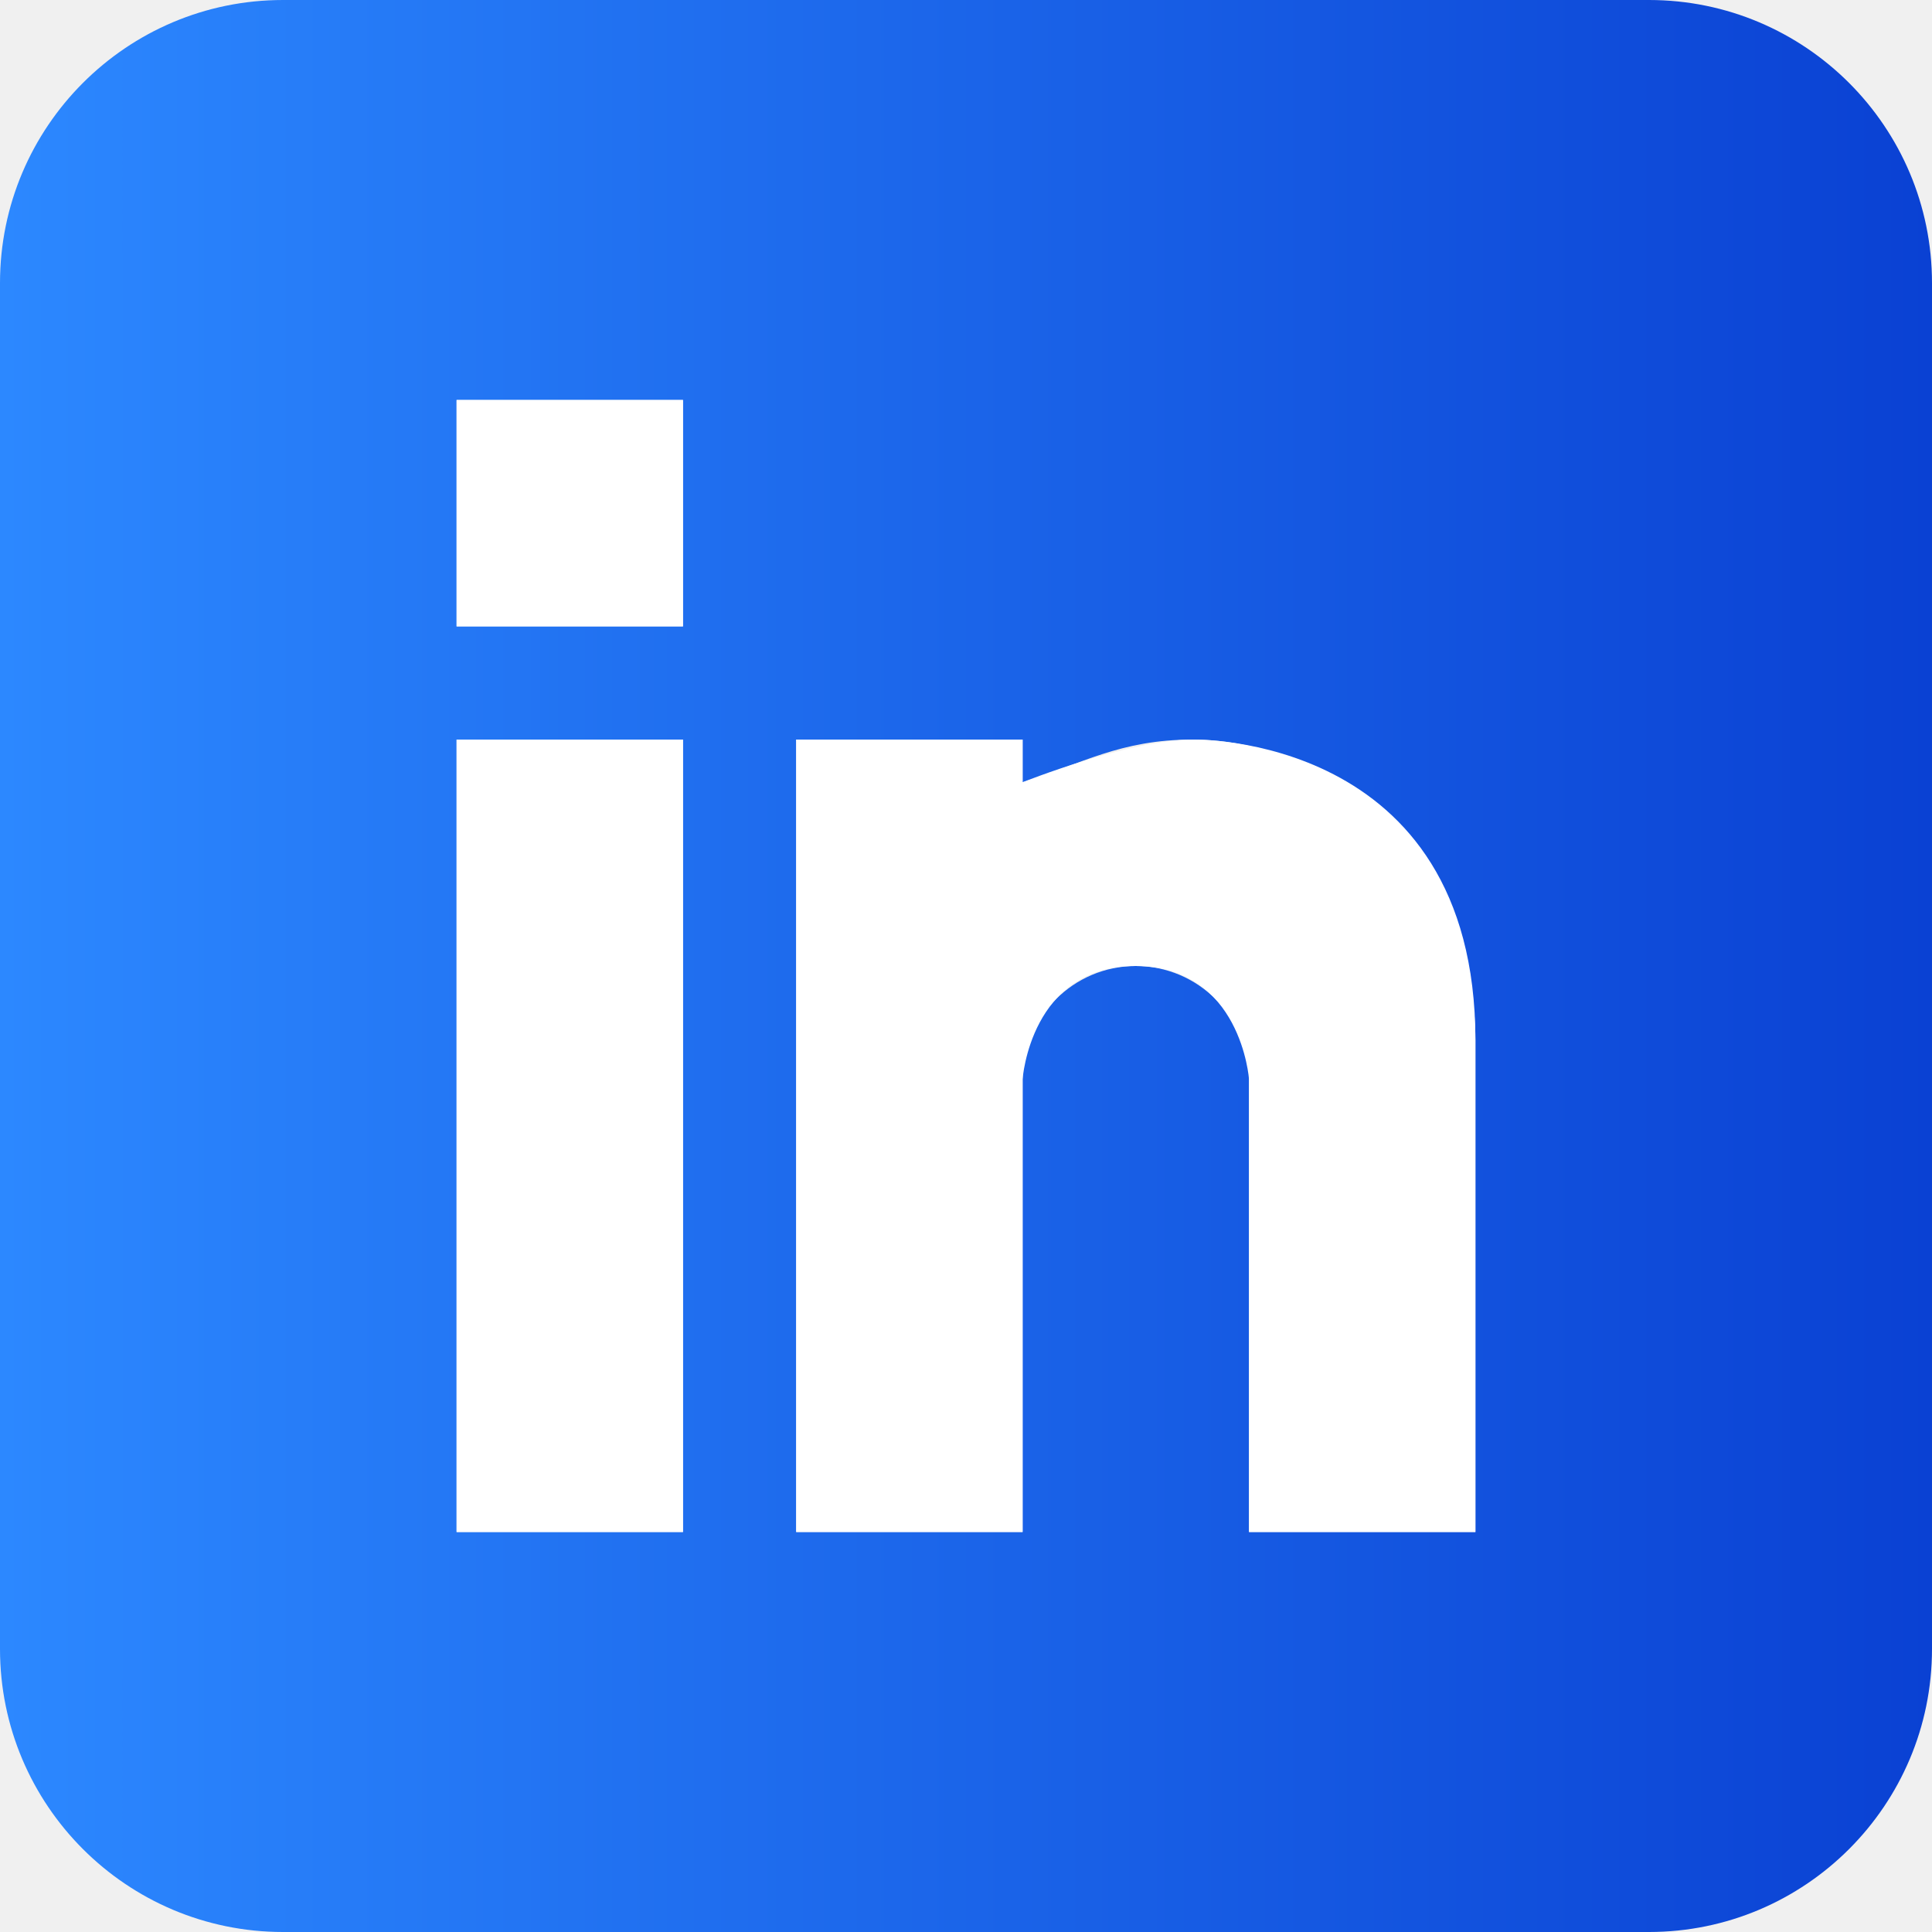
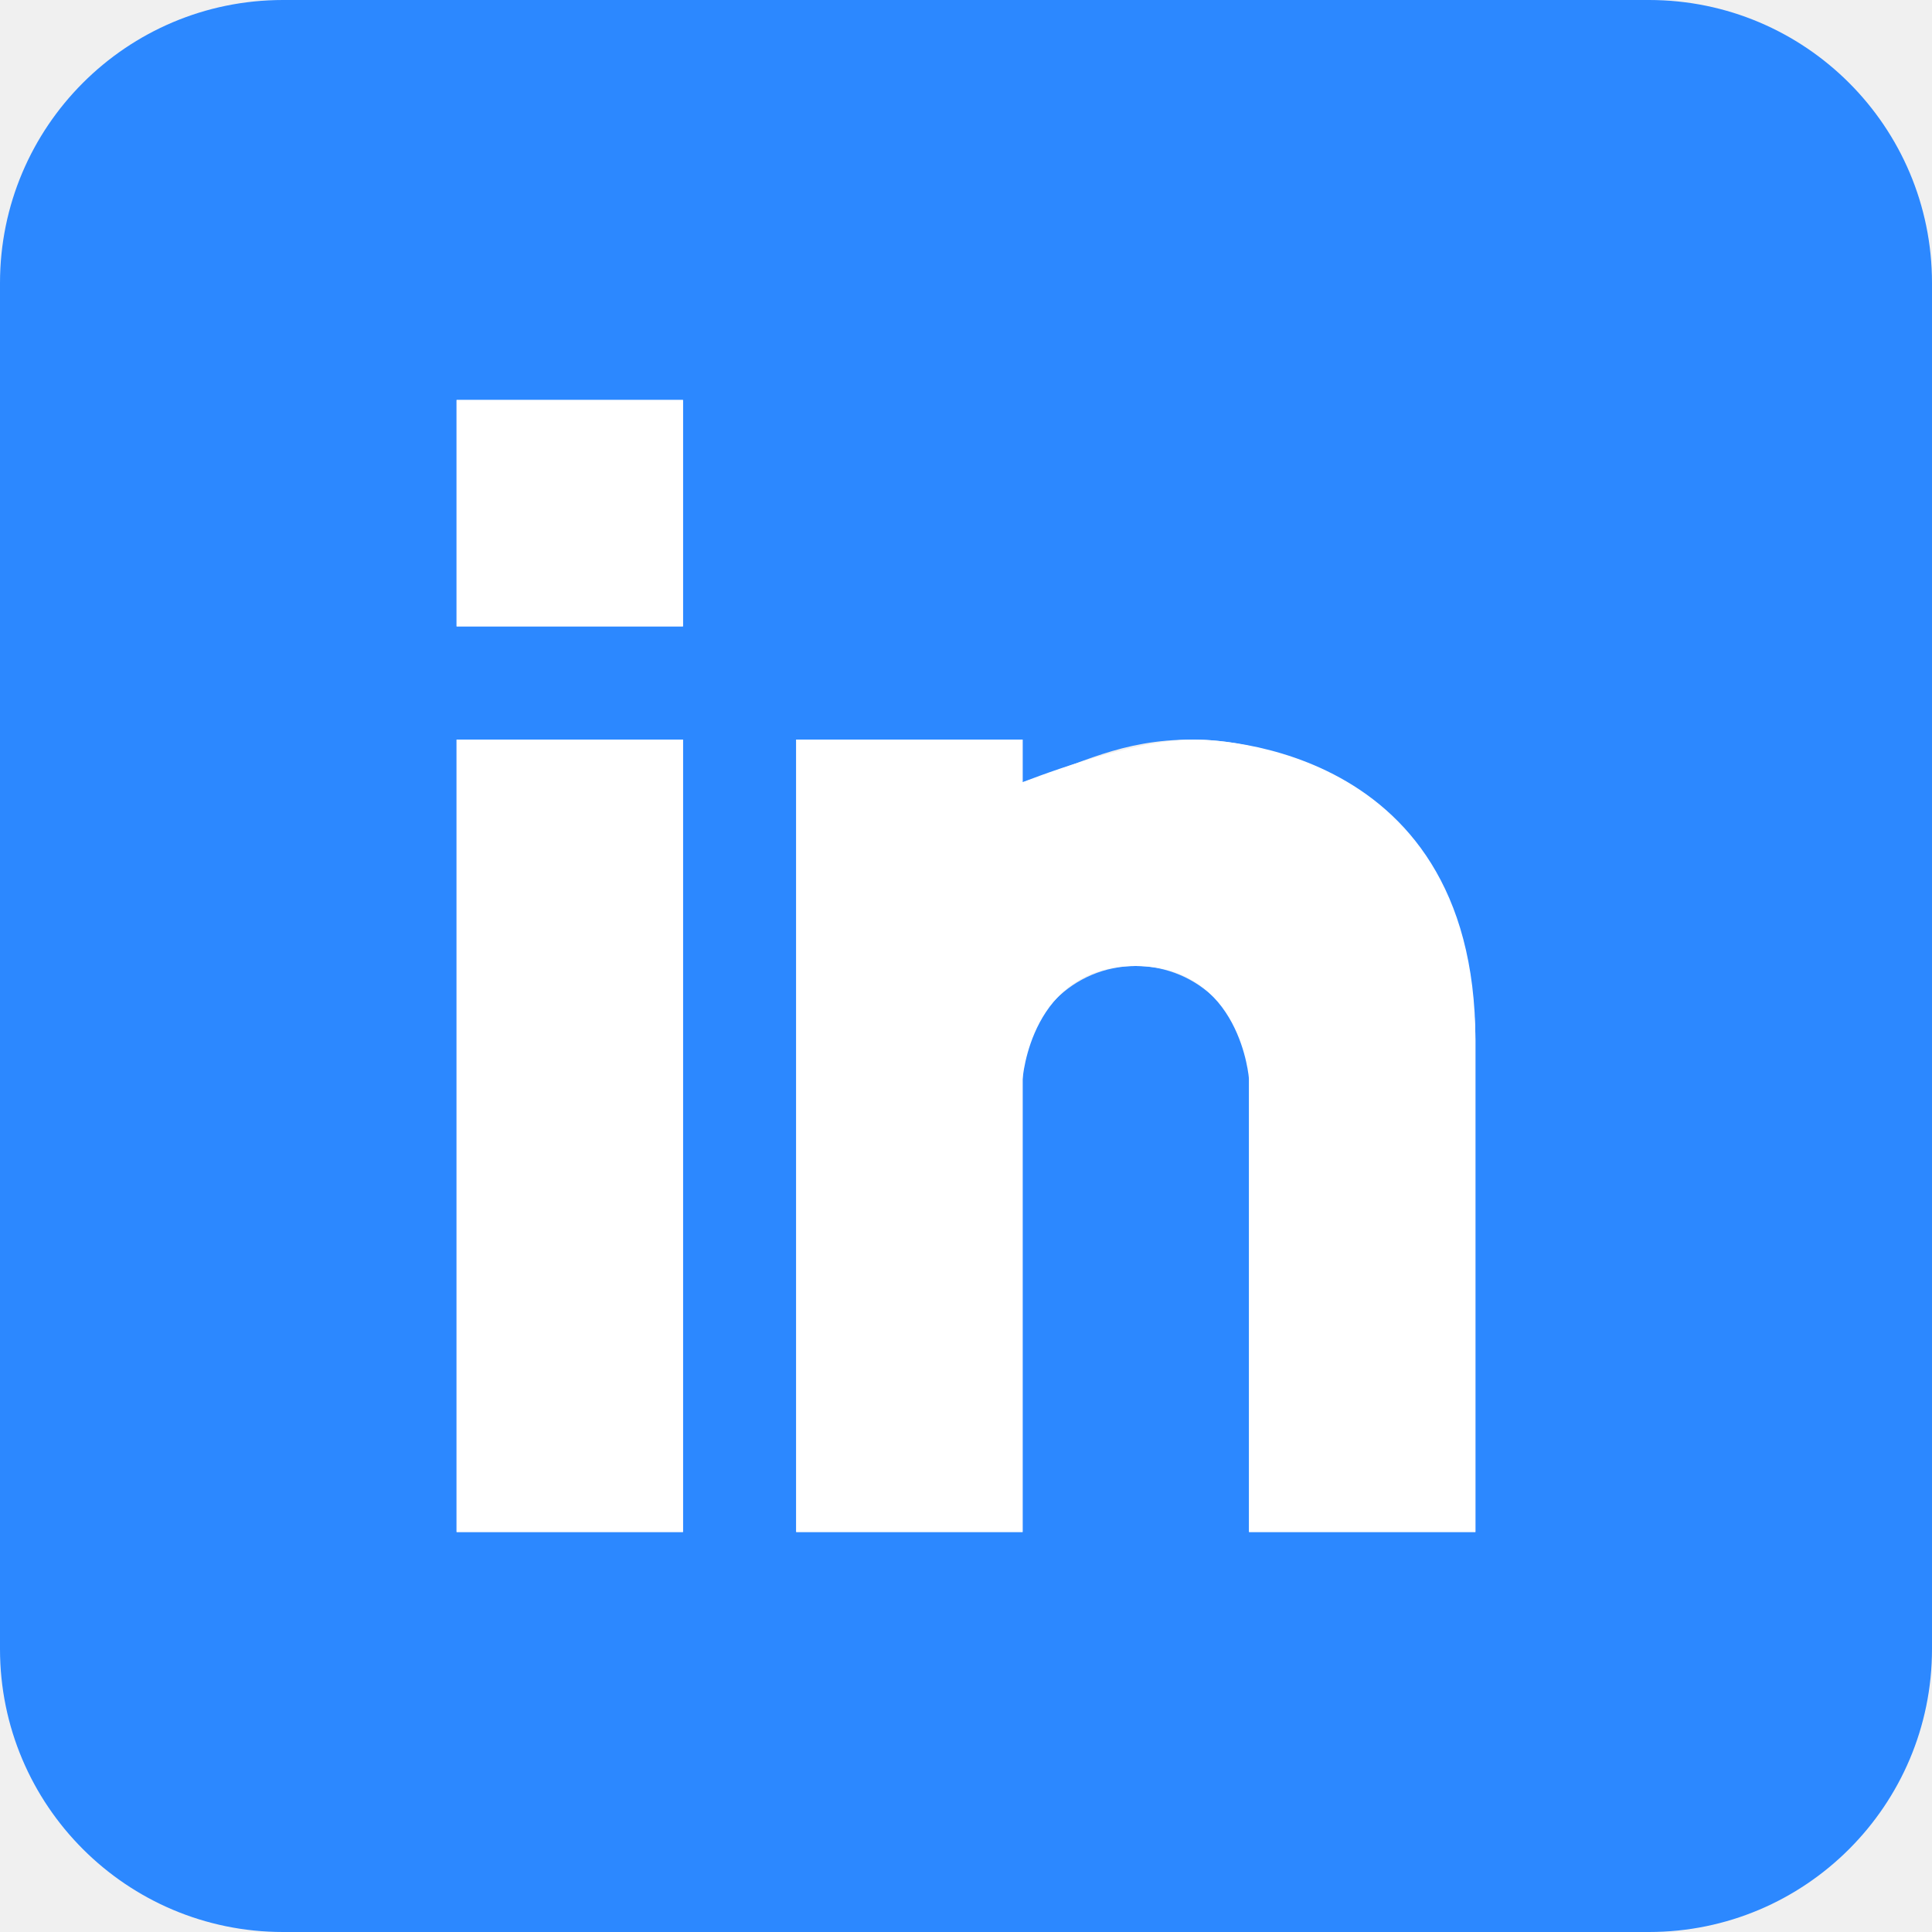
- <svg xmlns="http://www.w3.org/2000/svg" version="1.1" id="Layer_1" x="0px" y="0px" viewBox="0 0 512 512" style="enable-background:new 0 0 512 512;" xml:space="preserve">
-   <style type="text/css">
- 	.st0{fill:url(#SVGID_1_);}
- 	.st1{fill:#FFFFFF;}
- </style>
-   <linearGradient id="SVGID_1_" gradientUnits="userSpaceOnUse" x1="0" y1="256" x2="512" y2="256">
-     <stop offset="0" style="stop-color:#2C88FF" />
-     <stop offset="1" style="stop-color:#0A41D3" />
-   </linearGradient>
-   <path class="st0" d="M437,0H75C33.6,0,0,33.6,0,75v362c0,41.4,33.6,75,75,75h362c41.4,0,75-33.6,75-75V75C512,33.6,478.4,0,437,0z   M181,406h-60V196h60V406z M181,166h-60v-60h60V166z M391,406h-60V286c0-16.5-13.5-30-30-30s-30,13.5-30,30v120h-60V196h60v11.3  c15.7-4.9,25.9-11.3,45-11.3c40.7,0,75,36.5,75,79.7V406z" />
-   <rect x="121" y="106" class="st1" width="60" height="60" />
-   <rect x="121" y="196" class="st1" width="60" height="210" />
-   <path class="st1" d="M211,196h60v11.3c0,0,28.3-11.3,45-11.3c0,0,75-1.9,75,79.7V406h-60V286c0,0-2.1-29.9-30-30s-30,30-30,30v120  h-60V196z" />
+ <svg xmlns="http://www.w3.org/2000/svg" id="Layer_1" data-name="Layer 1" viewBox="0 0 512 512">
+   <defs>
+     <style>.cls-1{fill:#2c88ff;}.cls-2{fill:#fff;}</style>
+   </defs>
+   <path class="cls-1" d="M437,0H75A75,75,0,0,0,0,75V437a75,75,0,0,0,75,75H437a75,75,0,0,0,75-75V75A75,75,0,0,0,437,0ZM181,406H121V196h60Zm0-240H121V106h60ZM391,406H331V286a30,30,0,0,0-60,0V406H211V196h60v11.3c15.7-4.9,25.9-11.3,45-11.3,40.7,0,75,36.5,75,79.7Z" />
+   <rect class="cls-2" x="121" y="106" width="60" height="60" />
+   <rect class="cls-2" x="121" y="196" width="60" height="210" />
+   <path class="cls-2" d="M211,196h60v11.3S299.3,196,316,196c0,0,75-1.9,75,79.7V406H331V286s-2.1-29.9-30-30-30,30-30,30V406H211Z" />
</svg>
